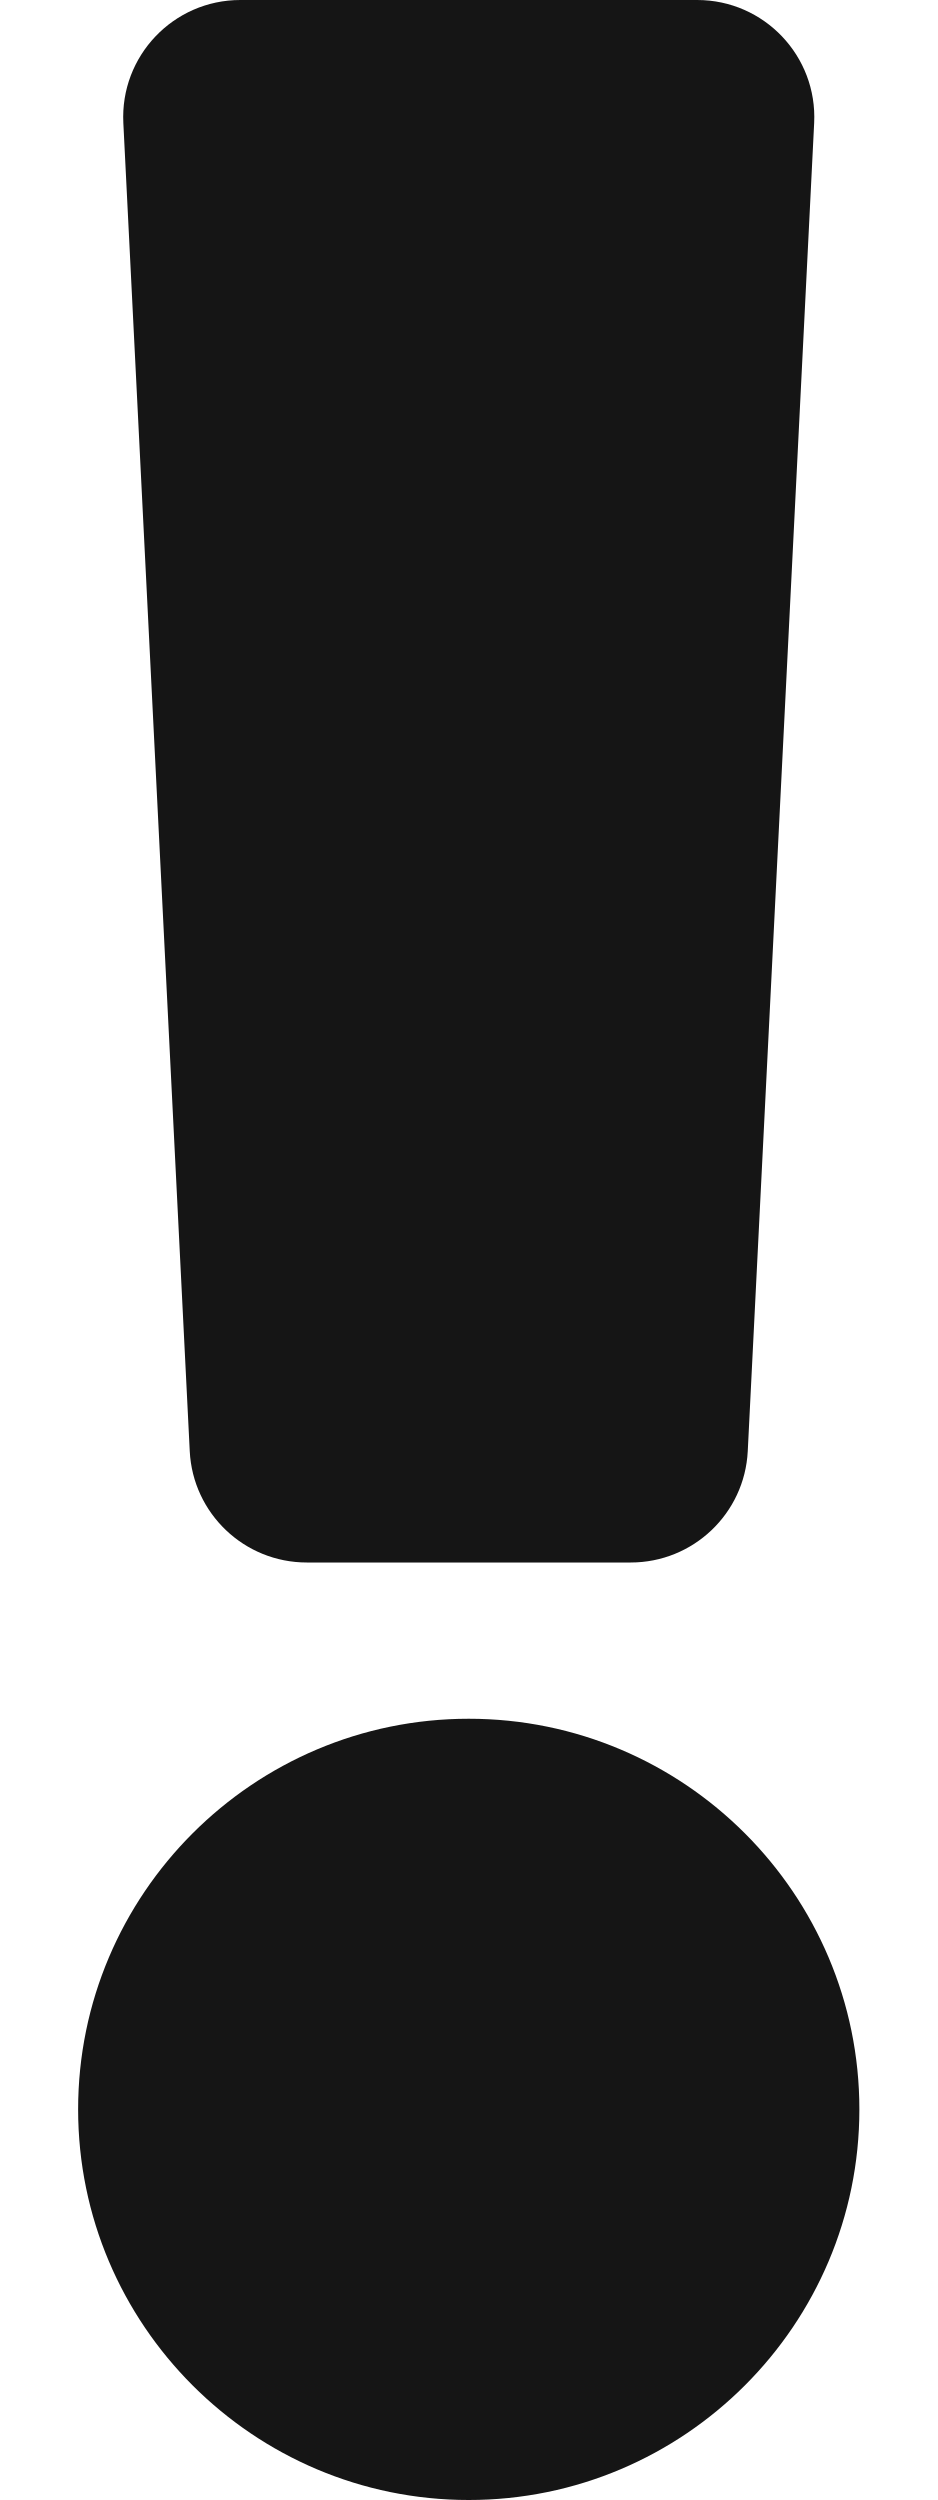
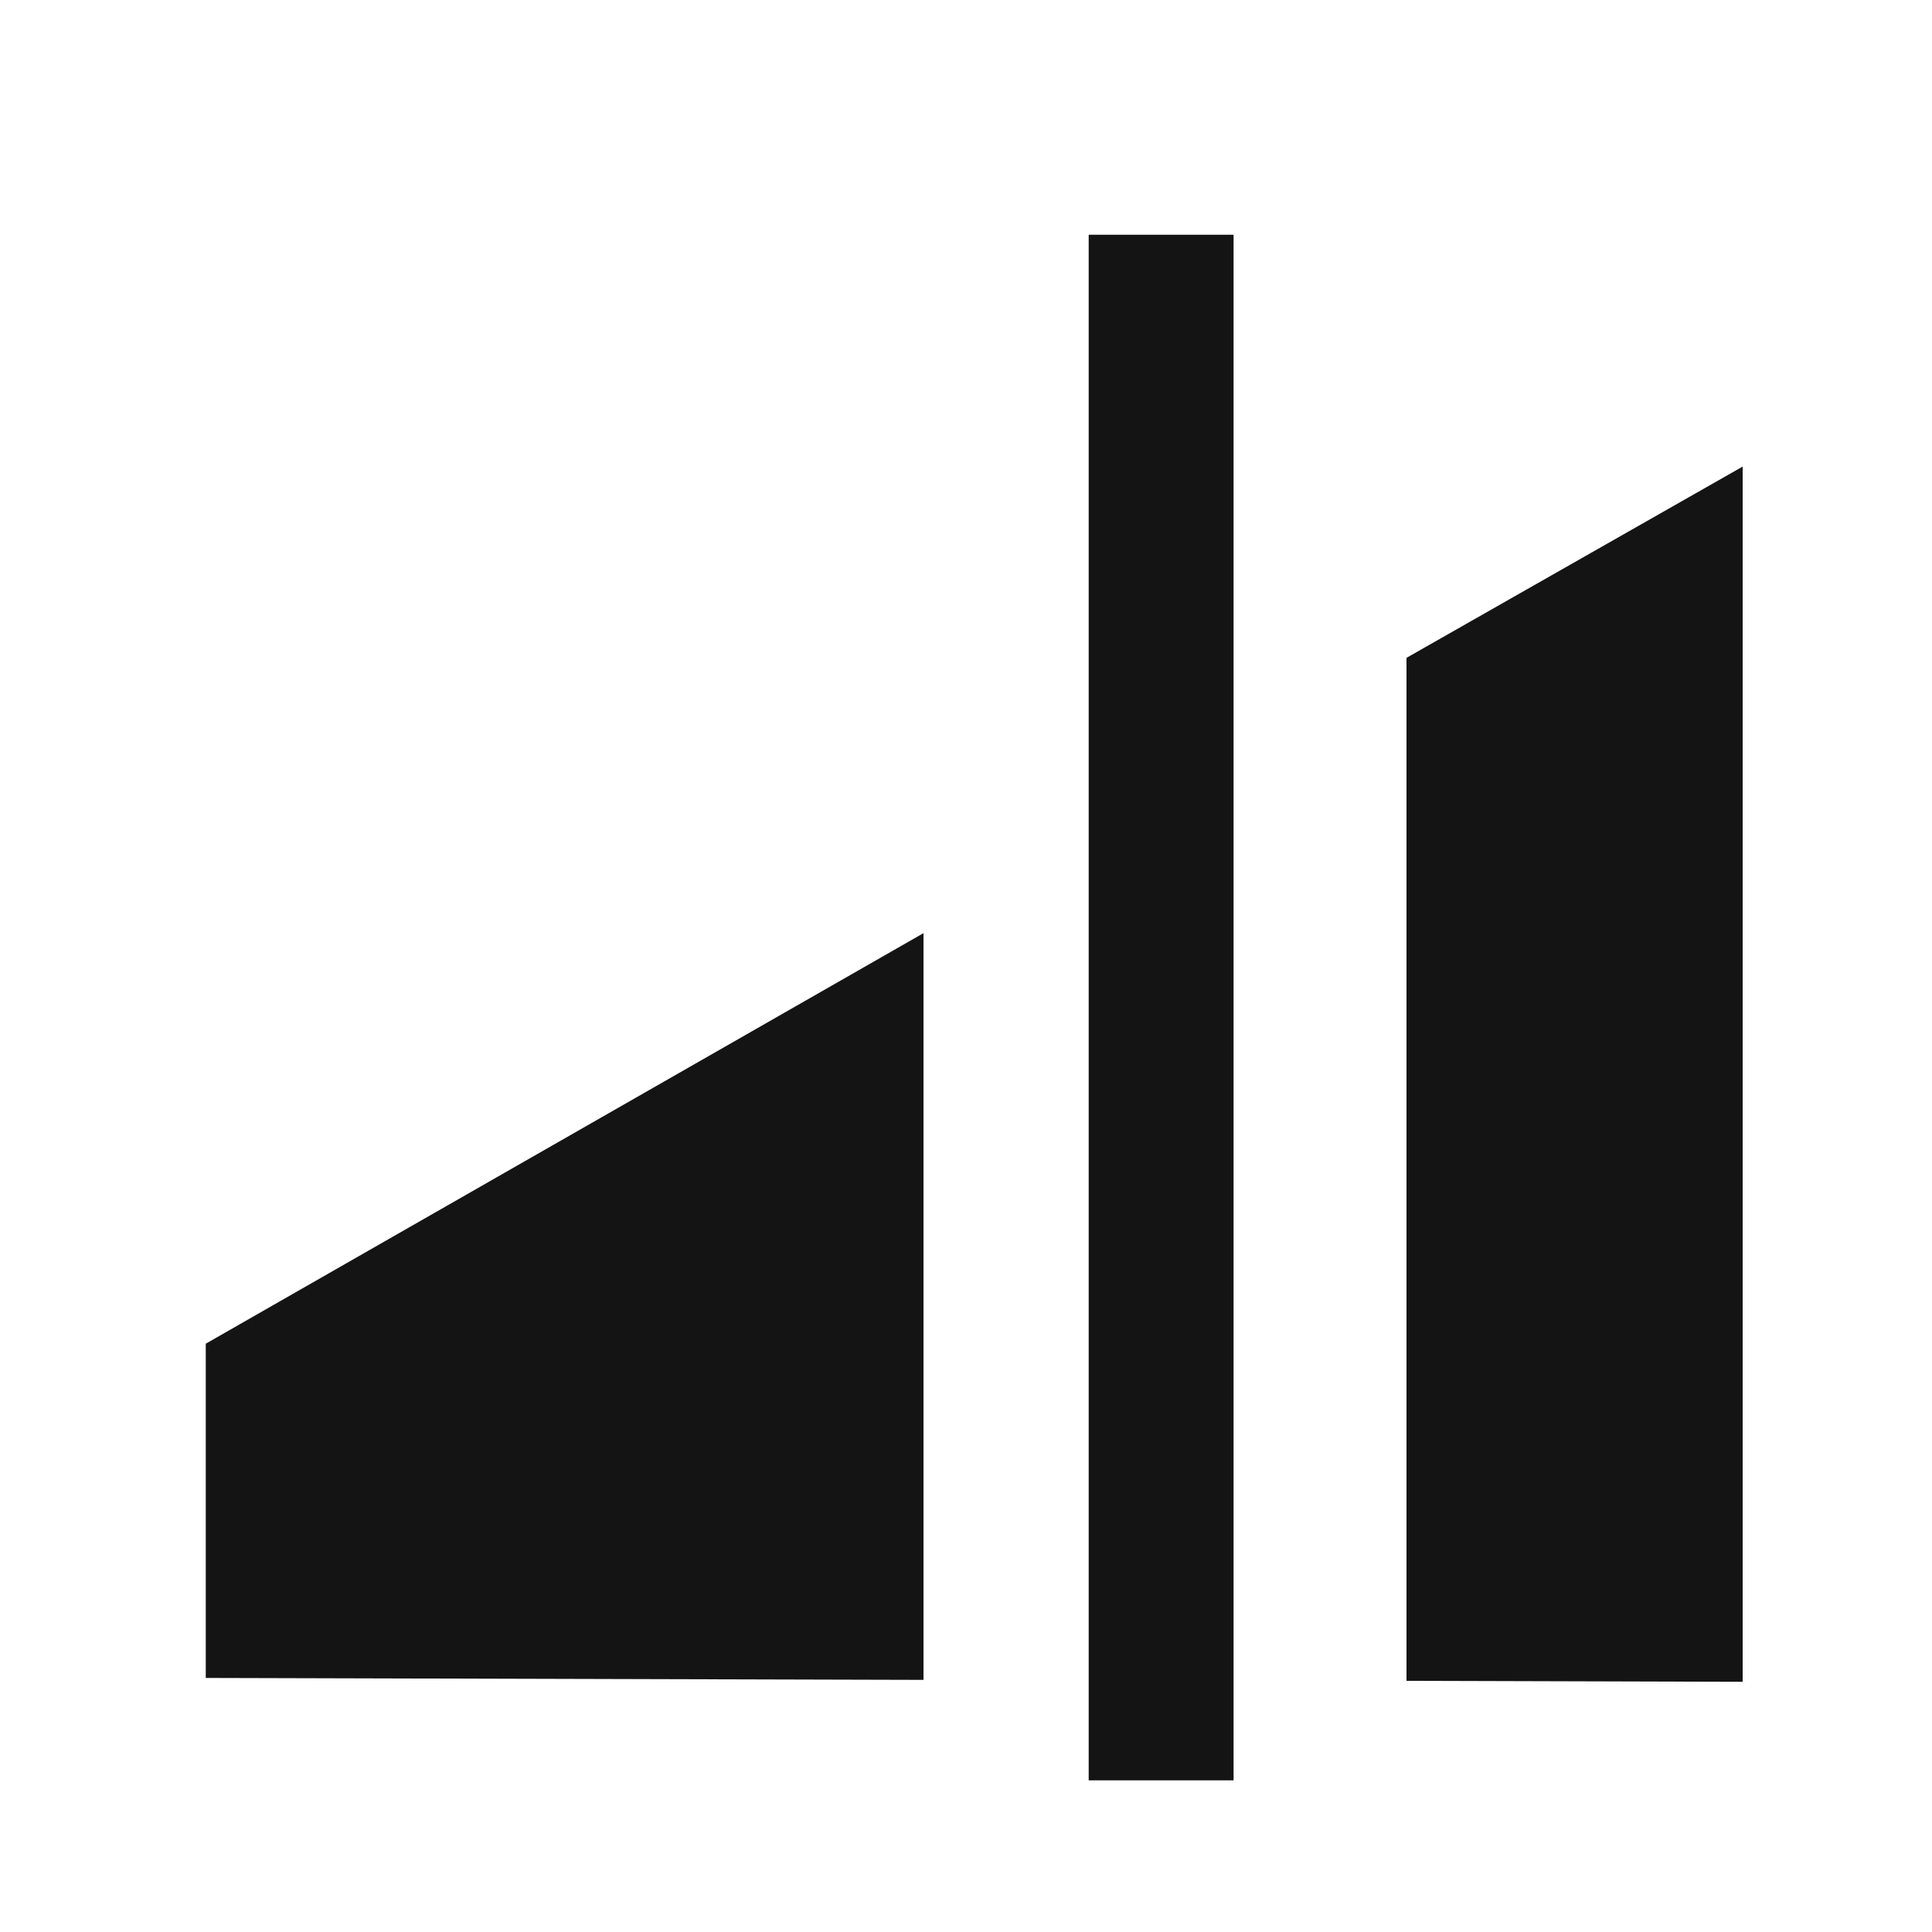
- <svg xmlns="http://www.w3.org/2000/svg" viewBox="0 0 192 512">
-   <path fill="#151515" d="M176 432c0 44.112-35.888 80-80 80s-80-35.888-80-80 35.888-80 80-80 80 35.888 80 80zM25.26 25.199l13.6 272C39.499 309.972 50.041 320 62.83 320h66.34c12.789 0 23.331-10.028 23.97-22.801l13.6-272C167.425 11.49 156.496 0 142.77 0H49.23C35.504 0 24.575 11.49 25.26 25.199z" />
+ <svg xmlns="http://www.w3.org/2000/svg" id="Custom_Icon_SVGs" data-name="Custom Icon SVGs" viewBox="0 0 20 20">
+   <defs>
+     <style>.cls-1{fill:#141414;}</style>
+   </defs>
+   <rect class="cls-1" x="11.27" y="2.43" width="1.5" height="16" />
+   <polygon class="cls-1" points="2.13 13.91 2.13 17.37 9.56 17.39 9.56 9.66 2.13 13.91" />
+   <polygon class="cls-1" points="18.04 4.83 14.56 6.81 14.56 17.4 18.04 17.41 18.04 4.83" />
</svg>
